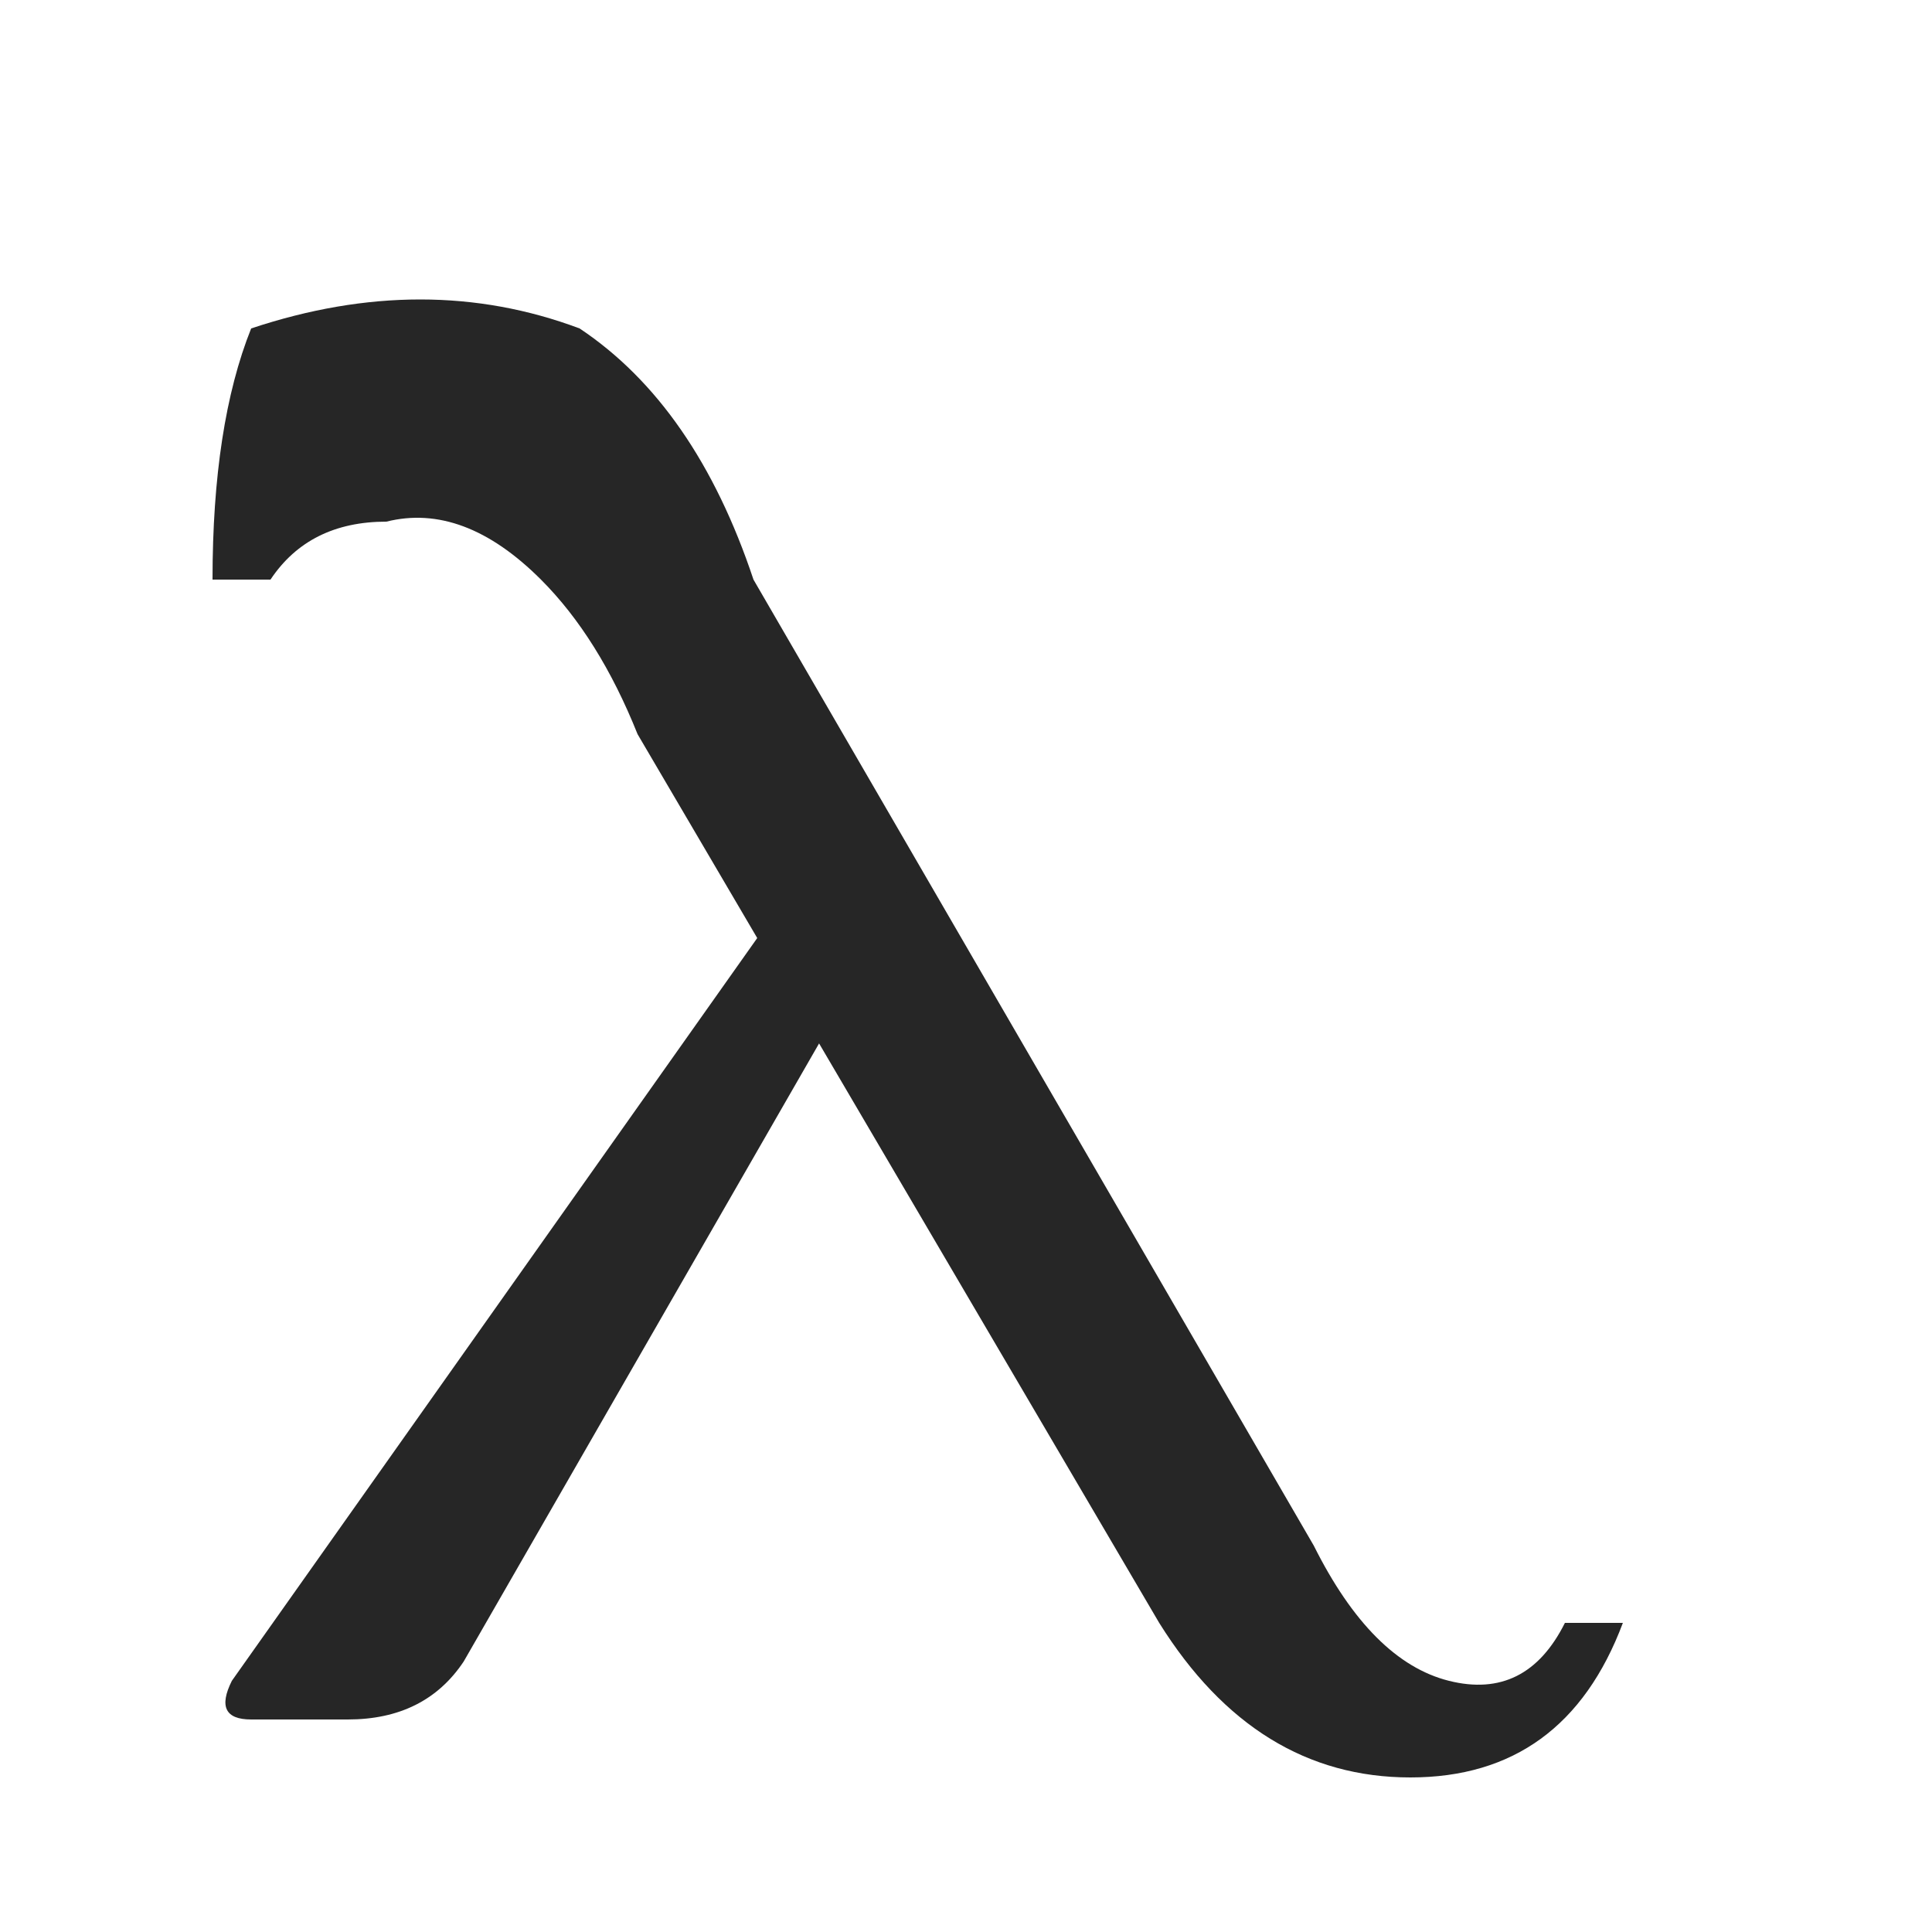
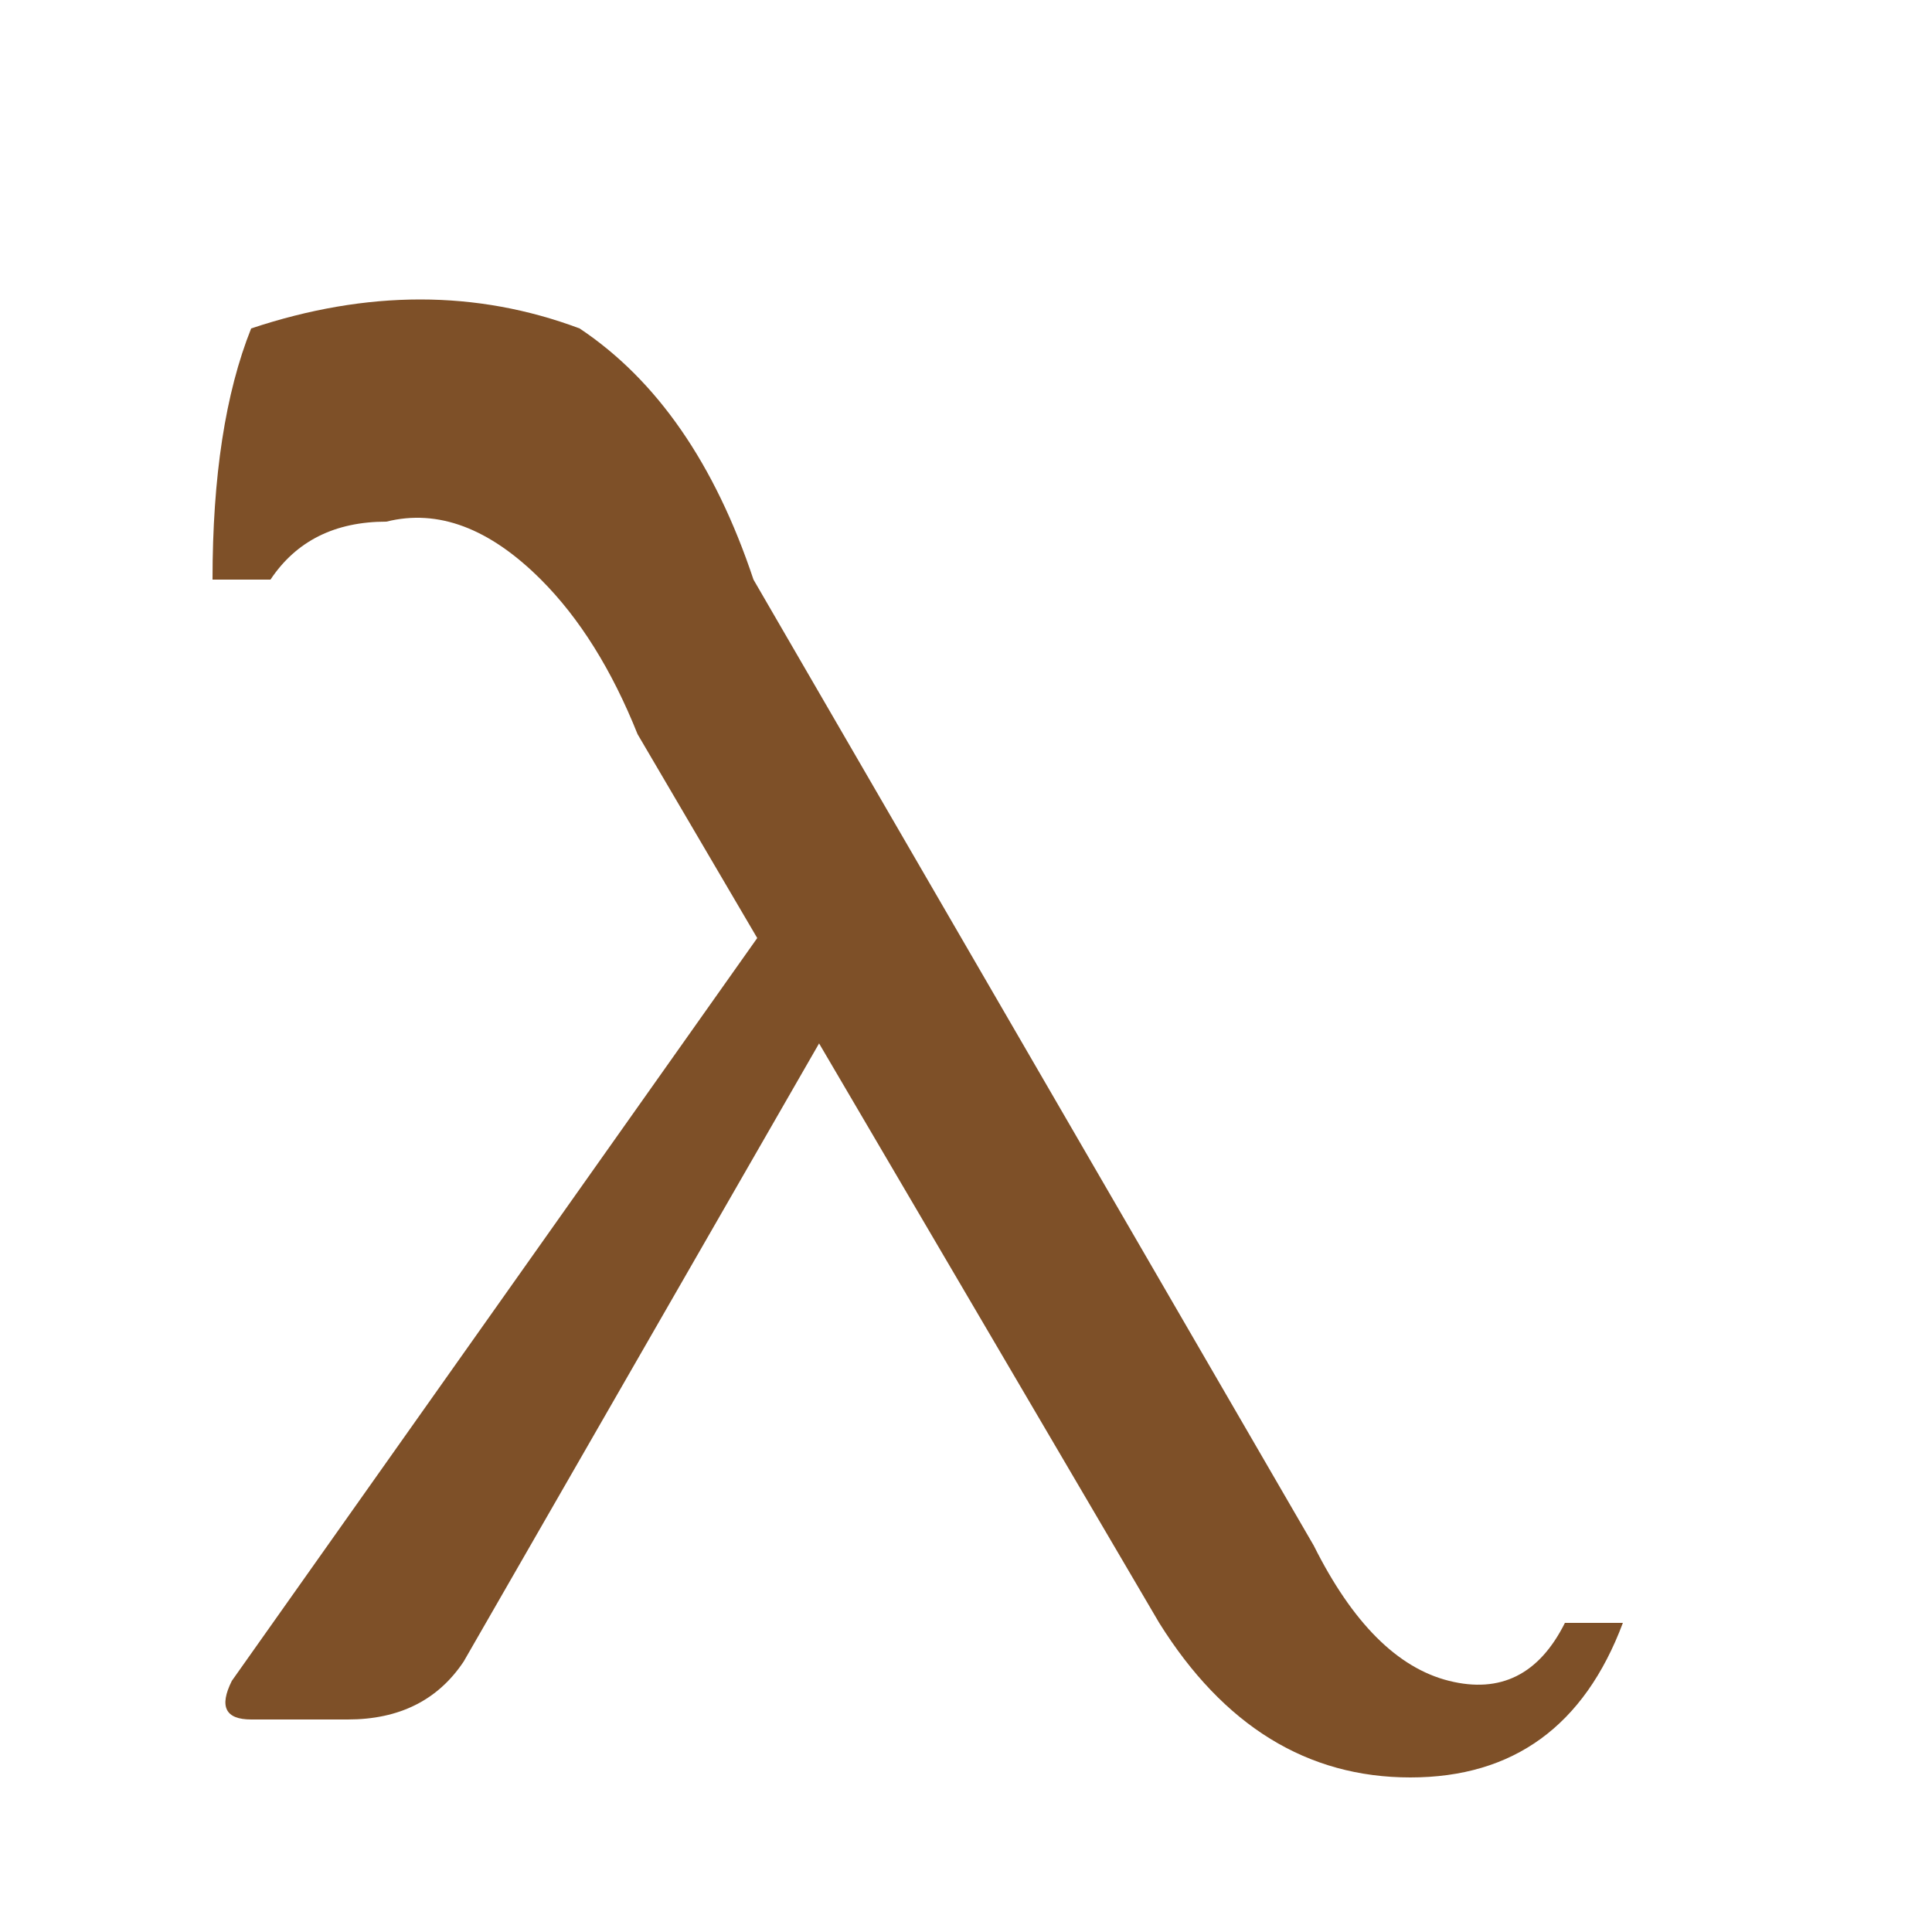
<svg xmlns="http://www.w3.org/2000/svg" viewBox="0 0 100 100">
-   <path fill="#262626" d="M 13 17 Q 22 14 30 17 Q 36 21 39 30 L 68 80 Q 71 86 75 87 Q 79 88 81 84 L 84 84 Q 81 92 73 92 Q 65 92 60 84 L 33 38 Q 31 33 28 30 Q 24 26 20 27 Q 16 27 14 30 L 11 30 Q 11 22 13 17 Z" />
-   <path fill="#262626" d="M 41 46 L 47 46 L 24 86 Q 22 89 18 89 L 13 89 Q 11 89 12 87 Z" />
+   <path fill="#7E5028" d="M 13 17 Q 22 14 30 17 Q 36 21 39 30 L 68 80 Q 71 86 75 87 Q 79 88 81 84 L 84 84 Q 81 92 73 92 Q 65 92 60 84 L 33 38 Q 31 33 28 30 Q 24 26 20 27 Q 16 27 14 30 L 11 30 Q 11 22 13 17 Z" />
+   <path fill="#7E5028" d="M 41 46 L 47 46 L 24 86 Q 22 89 18 89 L 13 89 Q 11 89 12 87 Z" />
</svg>
